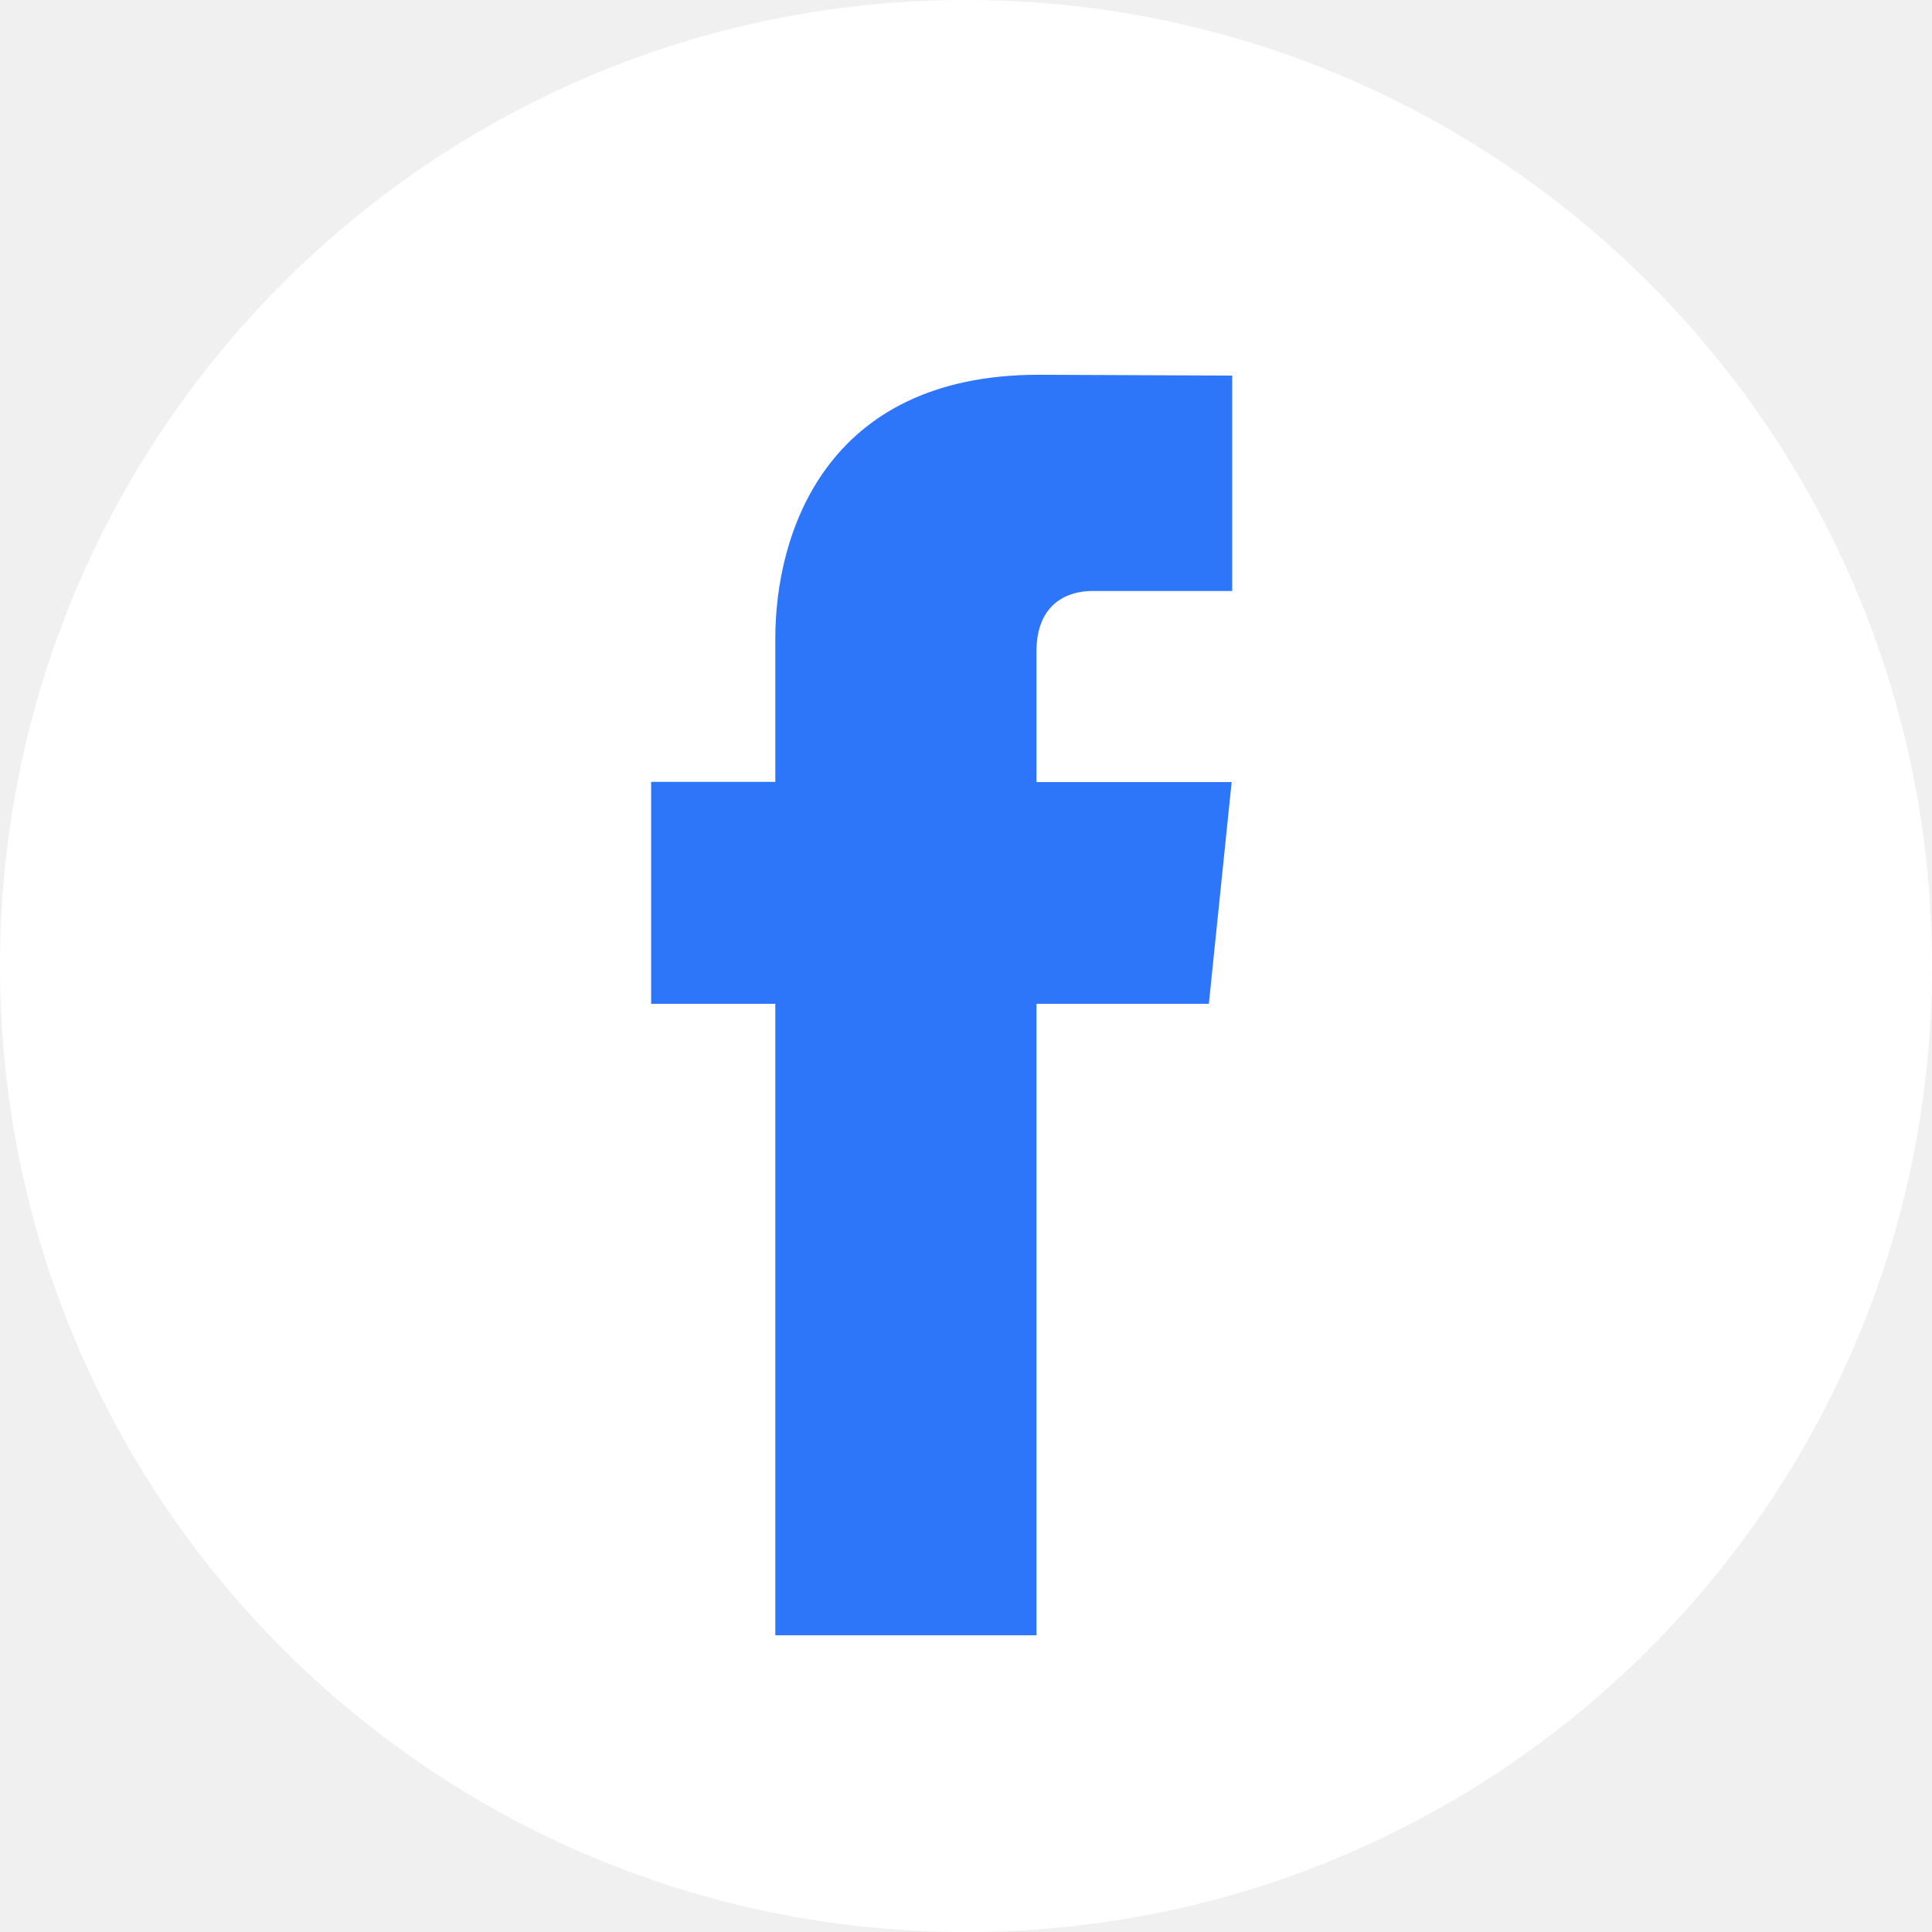
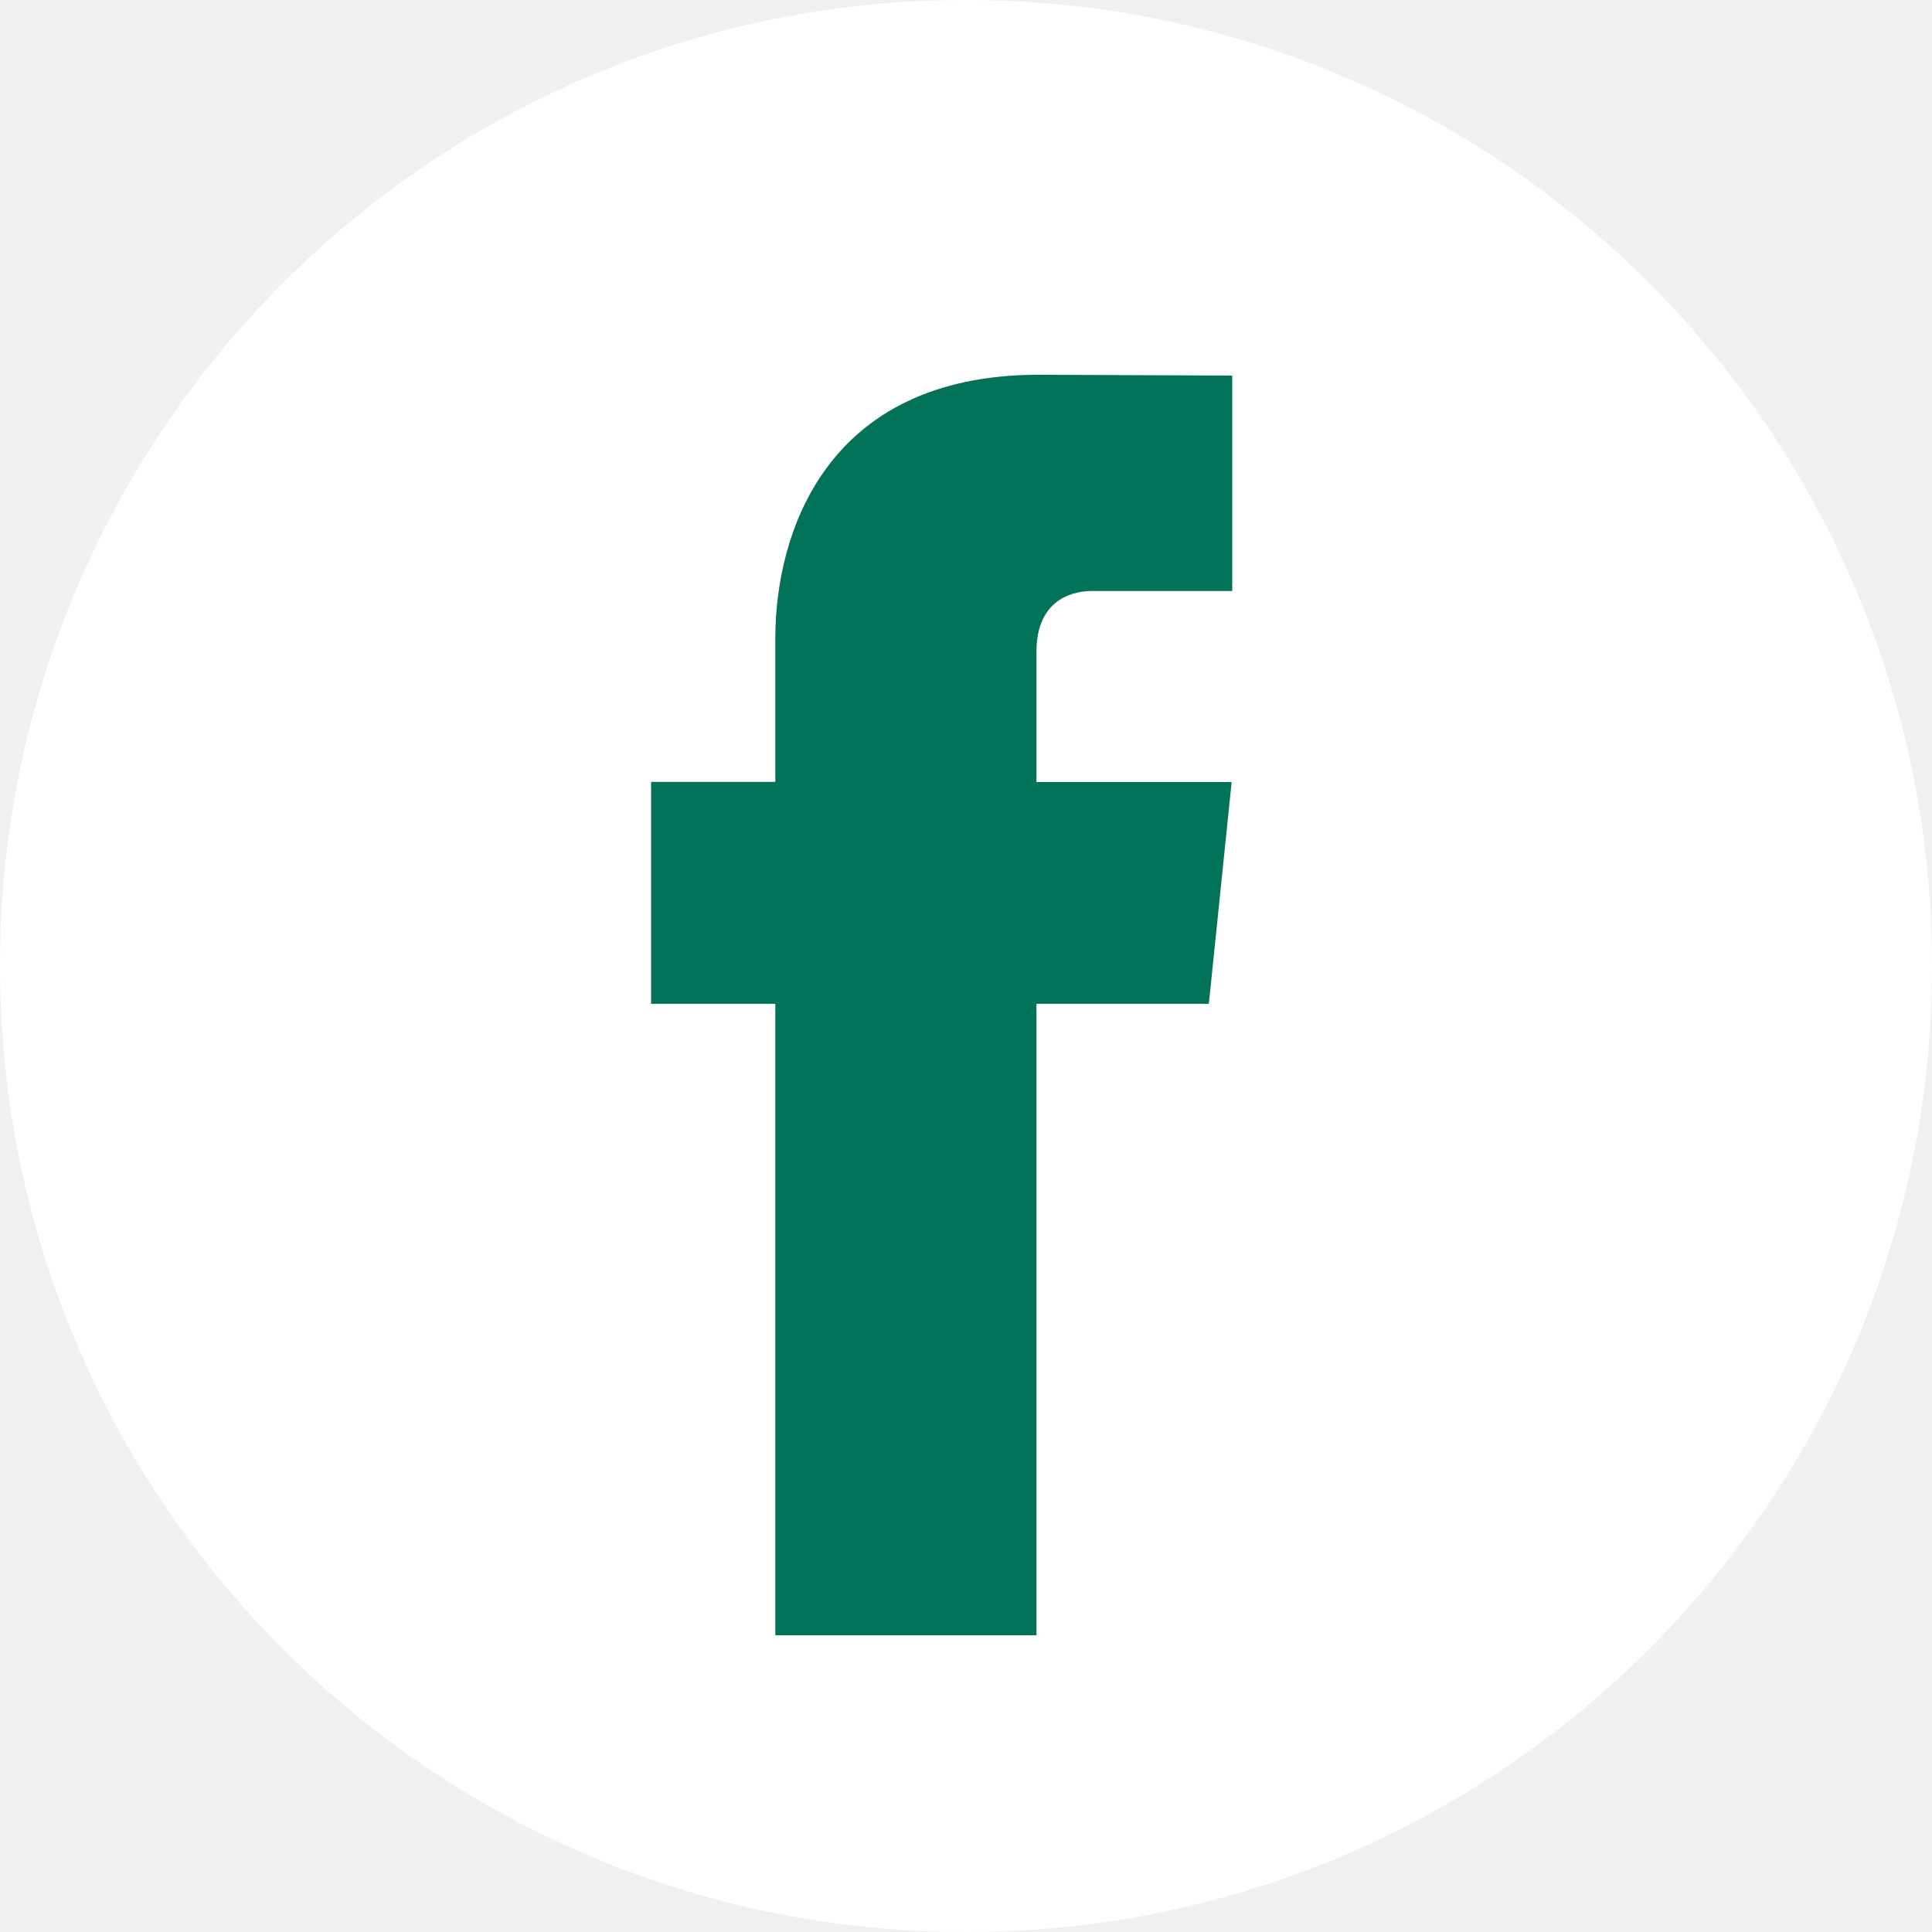
<svg xmlns="http://www.w3.org/2000/svg" width="40" height="40" viewBox="0 0 40 40" fill="none">
-   <g clip-path="url(#clip0_17_127)">
-     <path d="M20 40C31.046 40 40 31.046 40 20C40 8.954 31.046 0 20 0C8.954 0 0 8.954 0 20C0 31.046 8.954 40 20 40Z" fill="white" />
-     <path d="M25.028 20.783H21.459V33.857H16.052V20.783H13.481V16.188H16.052V13.215C16.052 11.089 17.062 7.759 21.507 7.759L25.512 7.776V12.236H22.606C22.13 12.236 21.459 12.474 21.459 13.488V16.192H25.5L25.028 20.783Z" fill="#2D76F9" />
-   </g>
-   <defs>
-     <clipPath id="clip0_17_127">
-       <rect width="40" height="40" fill="white" />
-     </clipPath>
-   </defs>
+   <path d="M20 40C31.046 40 40 31.046 40 20C40 8.954 31.046 0 20 0C8.954 0 0 8.954 0 20C0 31.046 8.954 40 20 40Z" fill="white" />
+   <path d="M25.028 20.783H21.459V33.857H16.052V20.783H13.48V16.188H16.052V13.215C16.052 11.089 17.062 7.759 21.507 7.759L25.512 7.776V12.236H22.606C22.13 12.236 21.459 12.474 21.459 13.488V16.192H25.5L25.028 20.783Z" fill="#027259" />
</svg>
